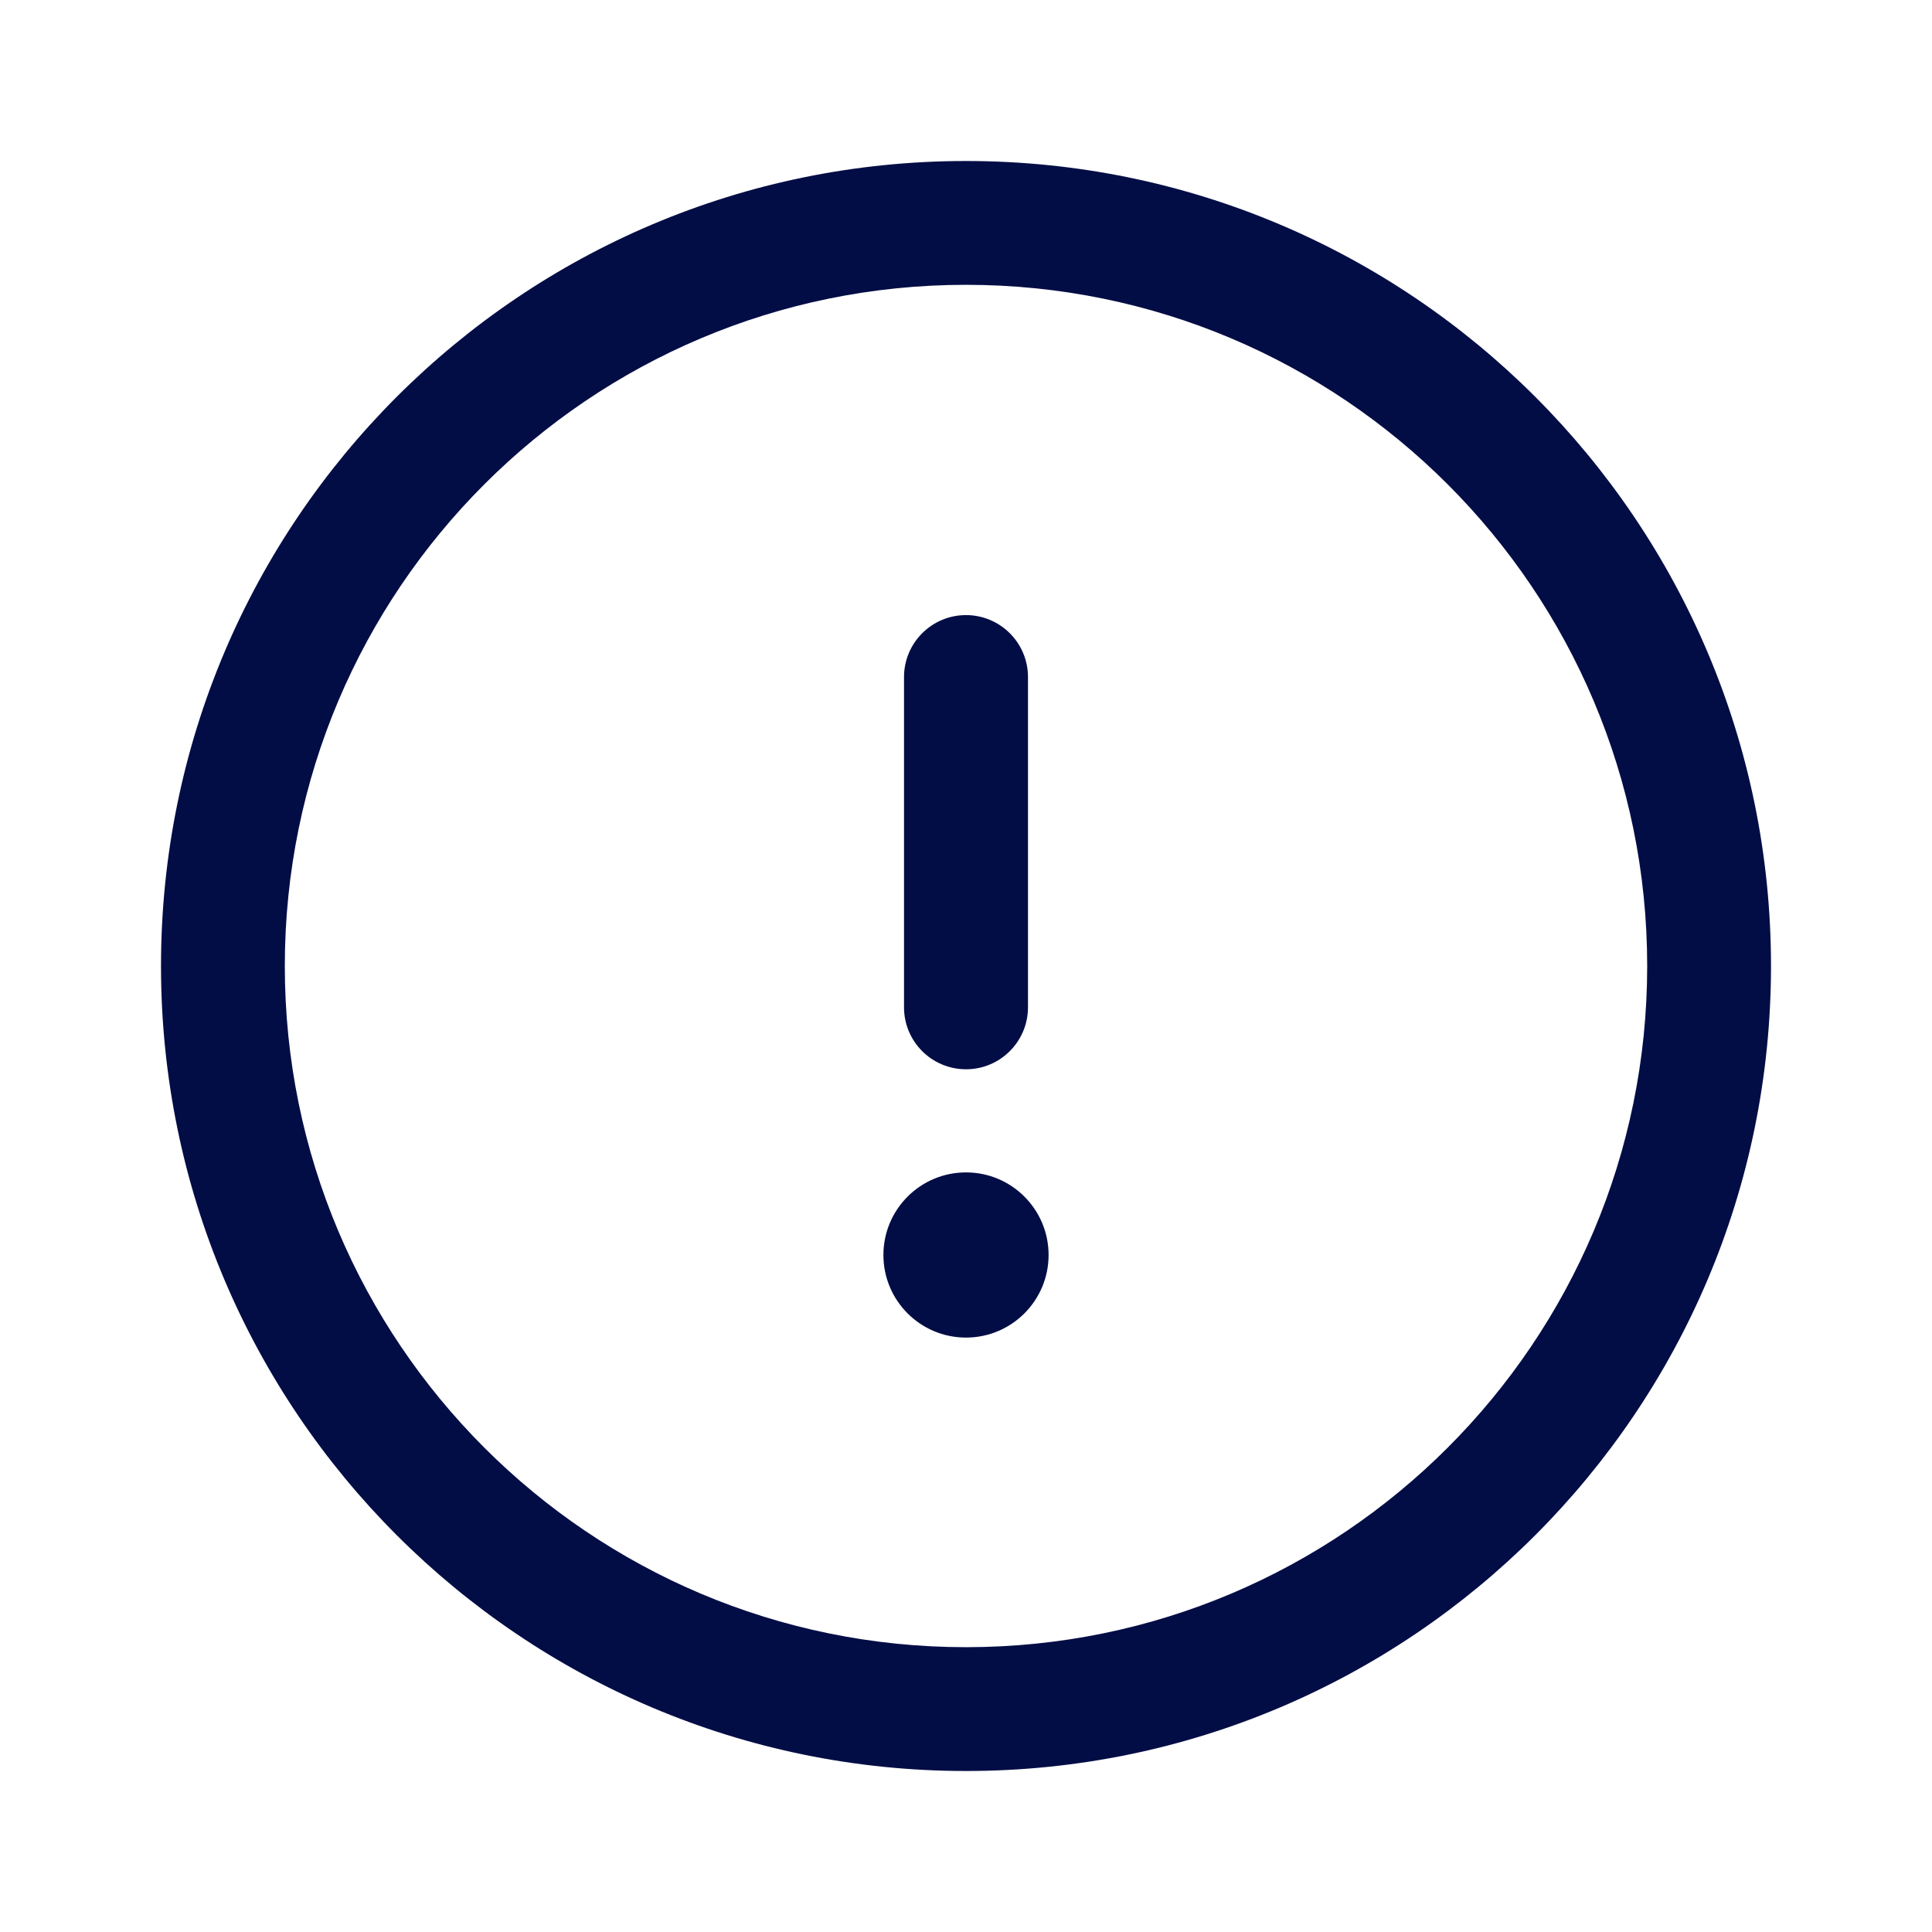
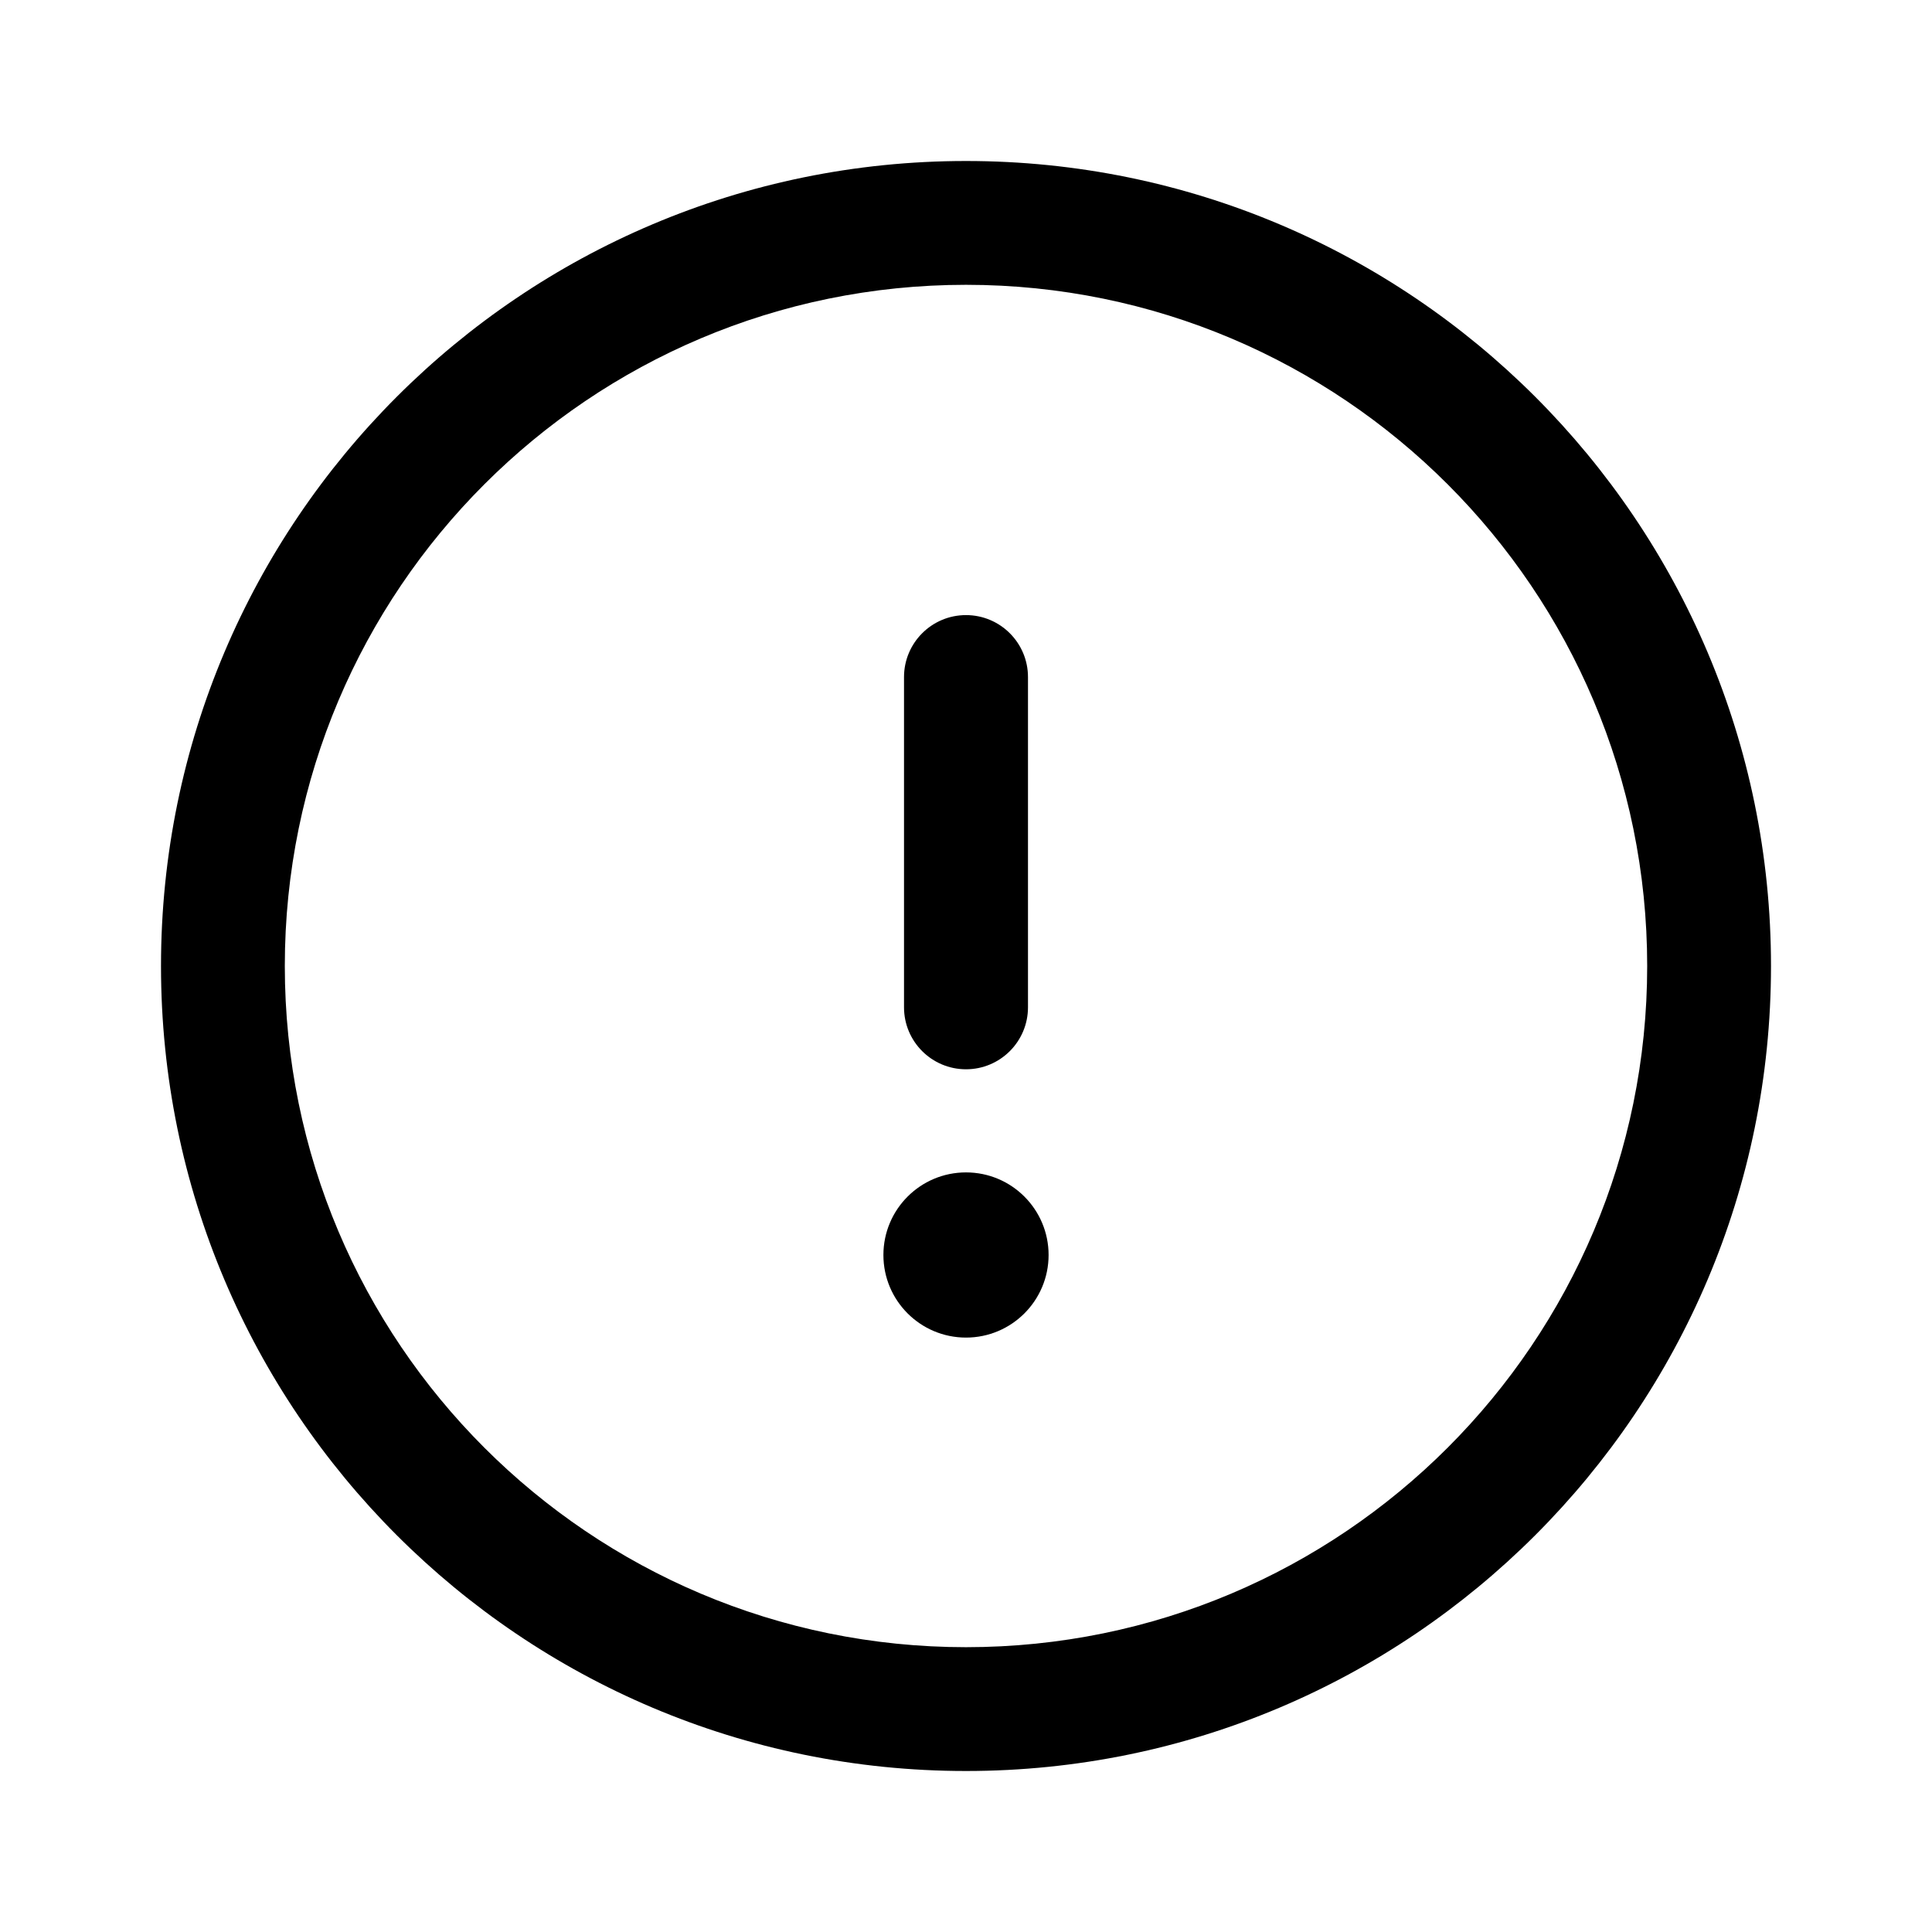
<svg xmlns="http://www.w3.org/2000/svg" fill="none" viewBox="0 0 24 24">
-   <path fill="#030D45" fill-rule="evenodd" d="M12 3.538a8.462 8.462 0 1 0 0 16.924 8.462 8.462 0 0 0 0-16.924M2 12C2 6.477 6.477 2 12 2s10 4.477 10 10-4.477 10-10 10S2 17.523 2 12" clip-rule="evenodd" />
-   <path fill="#030D45" fill-rule="evenodd" d="M12 7.641a.77.77 0 0 1 .77.77v4.102a.77.77 0 1 1-1.54 0V8.41a.77.77 0 0 1 .77-.769" clip-rule="evenodd" />
-   <path fill="#030D45" d="M13.026 15.59a1.026 1.026 0 1 1-2.052 0 1.026 1.026 0 0 1 2.052 0" />
+   <path fill="currentColor" fill-rule="evenodd" d="M12 3.538a8.462 8.462 0 1 0 0 16.924 8.462 8.462 0 0 0 0-16.924M2 12C2 6.477 6.477 2 12 2s10 4.477 10 10-4.477 10-10 10S2 17.523 2 12" clip-rule="evenodd" />
+   <path fill="currentColor" fill-rule="evenodd" d="M12 7.641a.77.77 0 0 1 .77.77v4.102a.77.77 0 1 1-1.54 0V8.41a.77.77 0 0 1 .77-.769" clip-rule="evenodd" />
+   <path fill="currentColor" d="M13.026 15.59a1.026 1.026 0 1 1-2.052 0 1.026 1.026 0 0 1 2.052 0" />
</svg>
